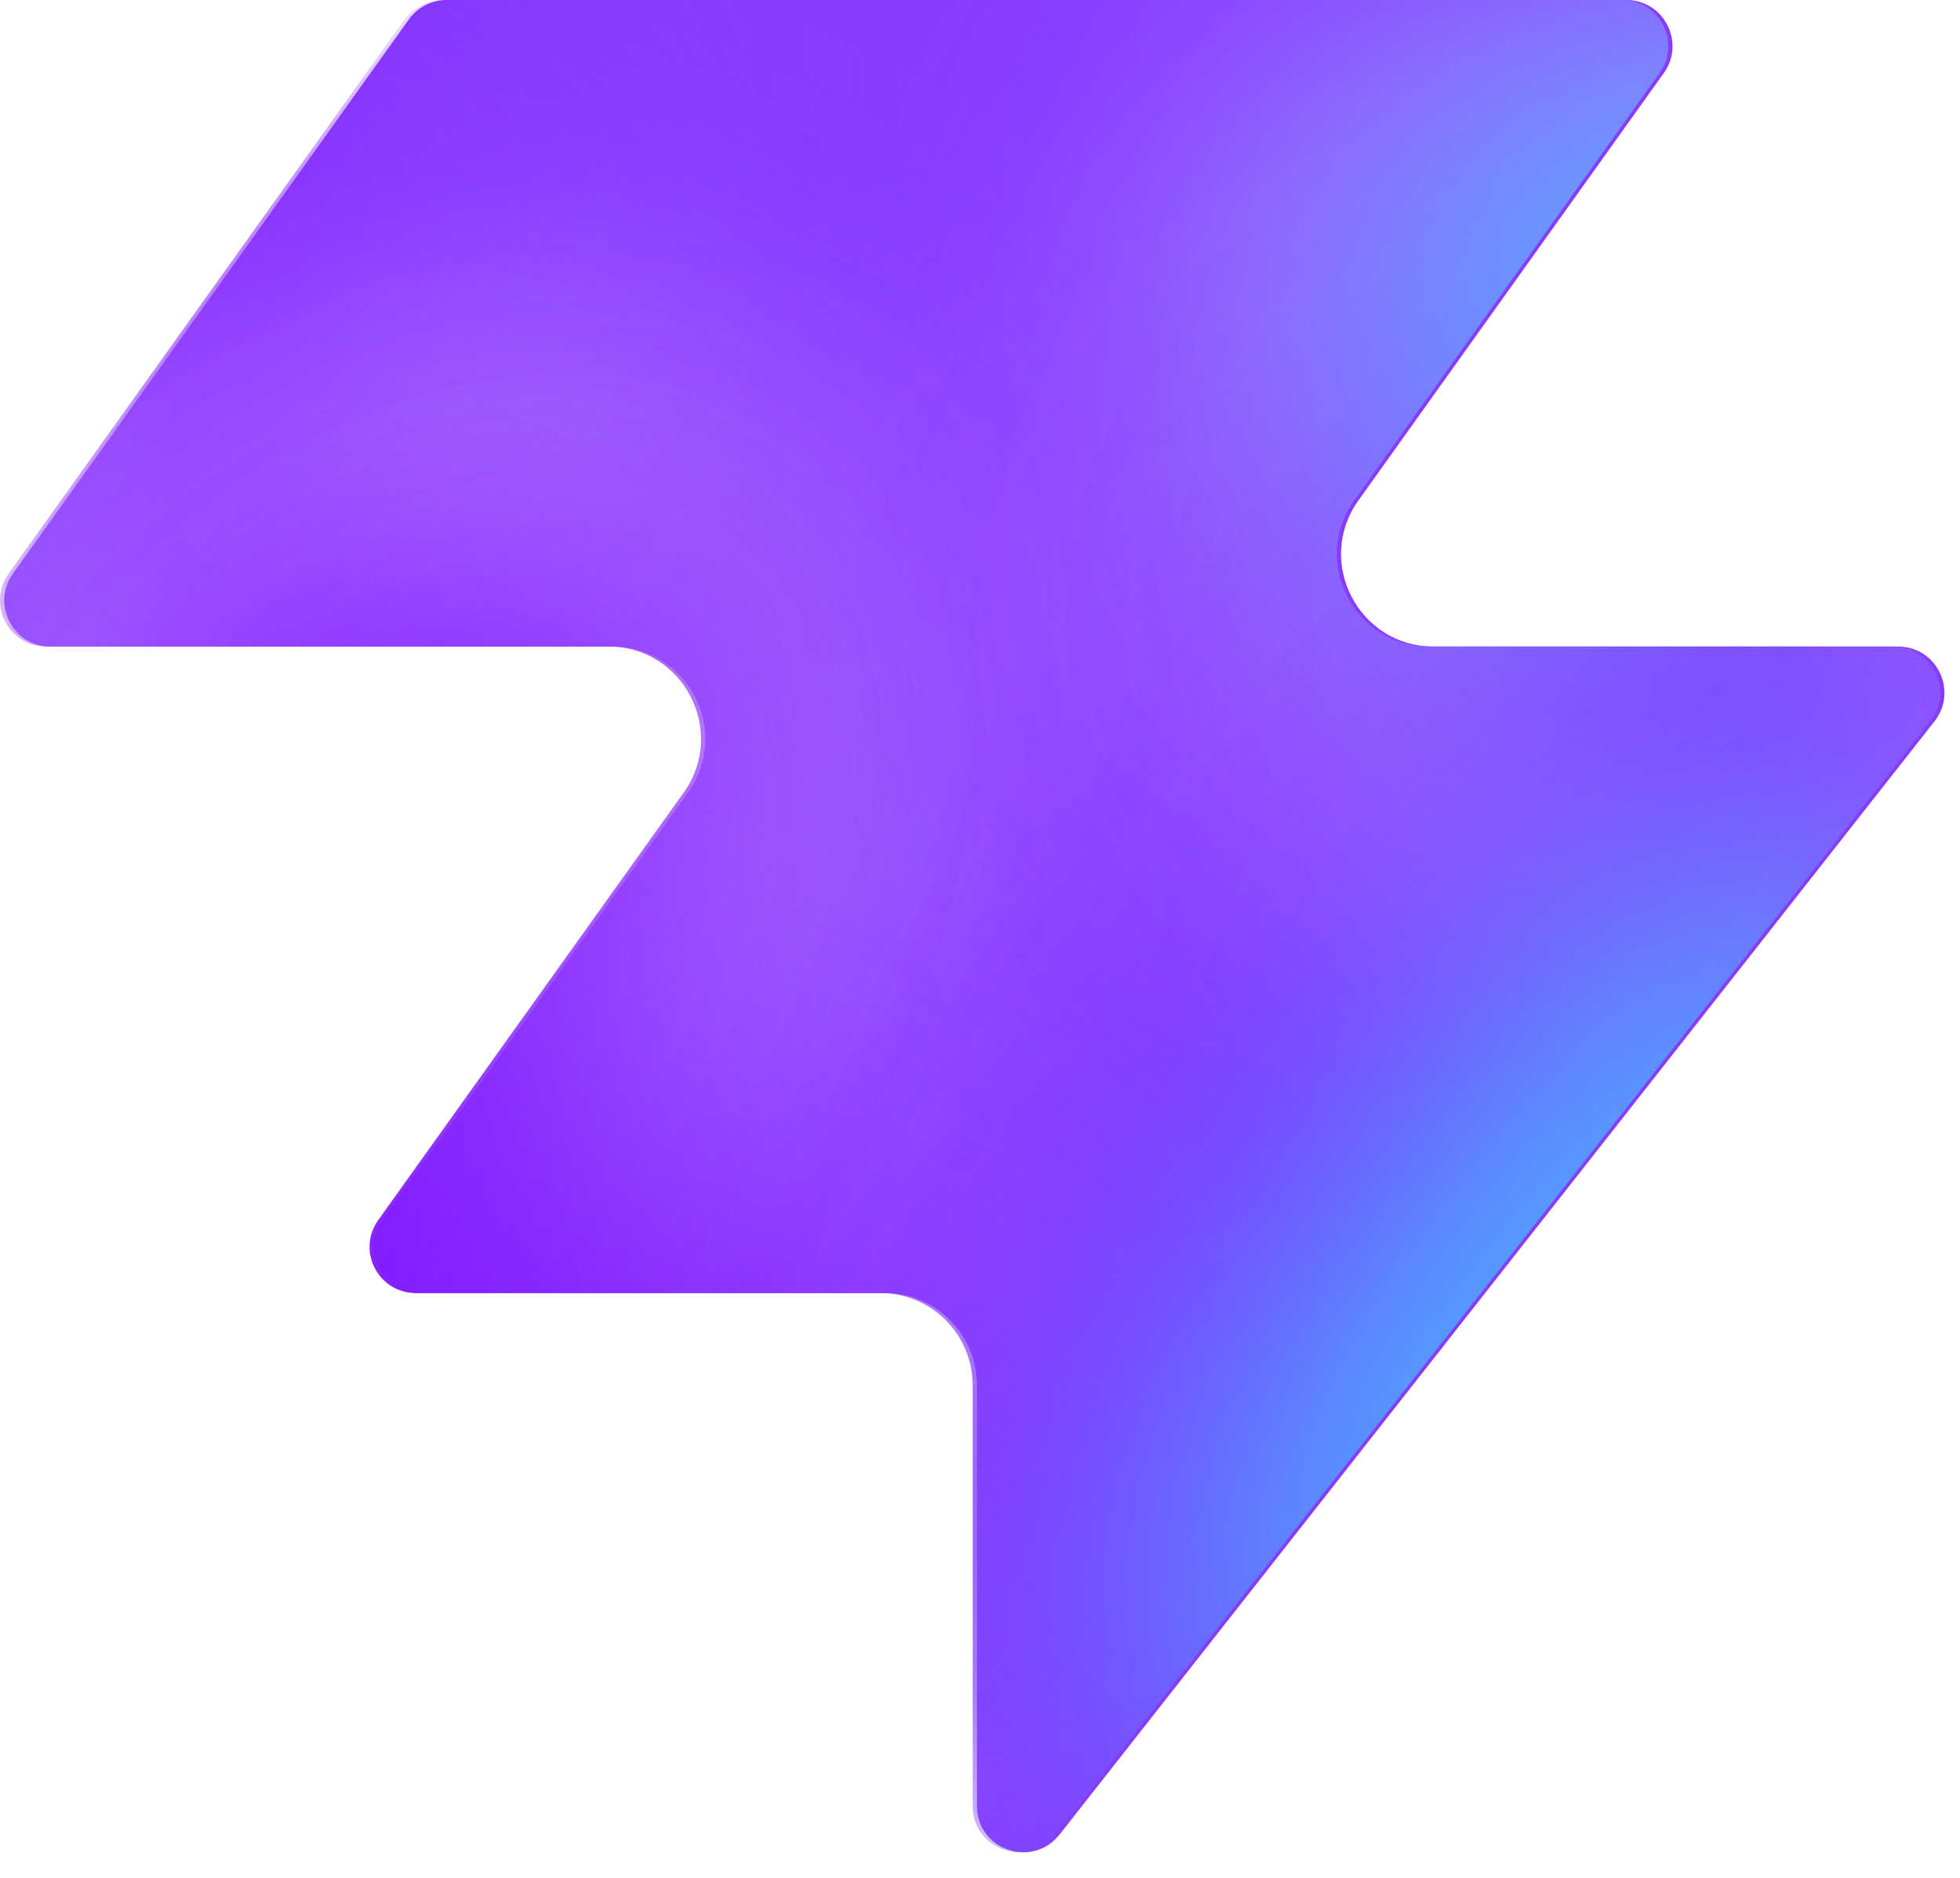
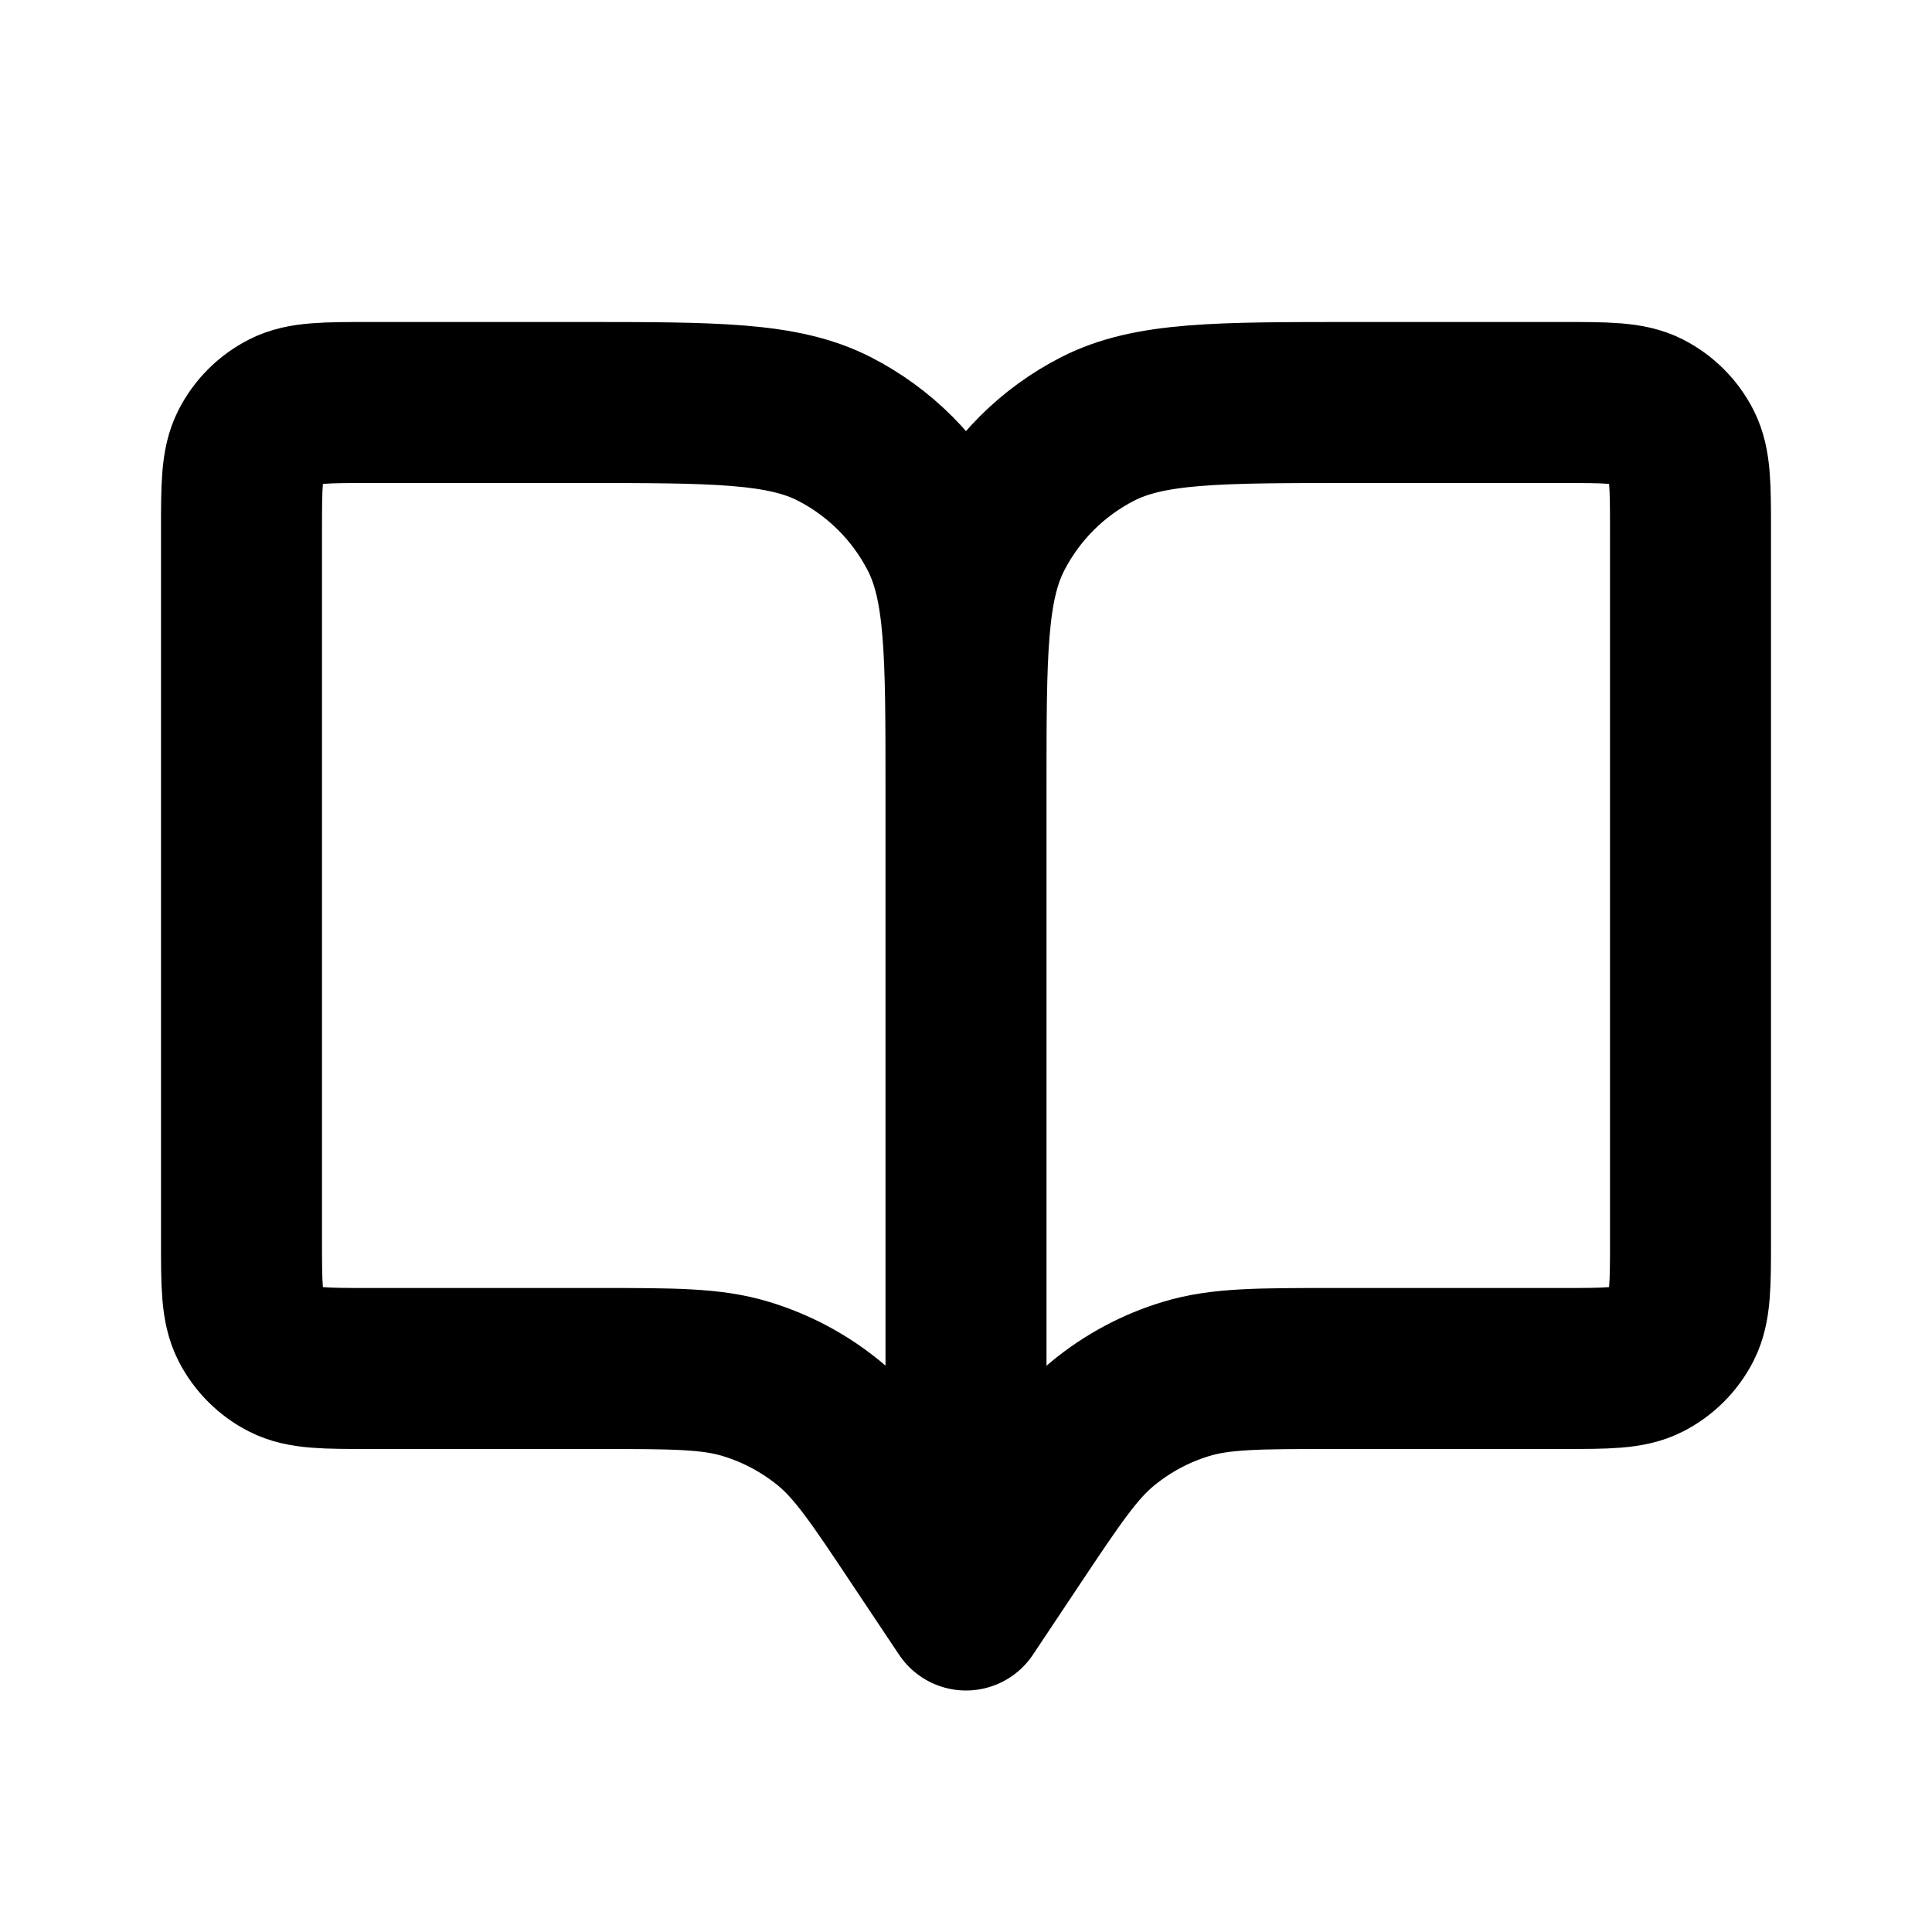
- <svg xmlns="http://www.w3.org/2000/svg" width="48" height="46" fill="none" viewBox="0 0 48 46">
-   <path fill="#863bff" d="M25.946 44.938c-.664.845-2.021.375-2.021-.698V33.937a2.26 2.26 0 0 0-2.262-2.262H10.287c-.92 0-1.456-1.04-.92-1.788l7.48-10.471c1.07-1.497 0-3.578-1.842-3.578H1.237c-.92 0-1.456-1.04-.92-1.788L10.013.474c.214-.297.556-.474.92-.474h28.894c.92 0 1.456 1.04.92 1.788l-7.48 10.471c-1.07 1.498 0 3.579 1.842 3.579h11.377c.943 0 1.473 1.088.89 1.83L25.947 44.94z" style="fill:#863bff;fill:color(display-p3 .525 .23 1);fill-opacity:1" />
-   <mask id="a" width="48" height="46" x="0" y="0" maskUnits="userSpaceOnUse" style="mask-type:alpha">
-     <path fill="#000" d="M25.842 44.938c-.664.844-2.021.375-2.021-.698V33.937a2.26 2.26 0 0 0-2.262-2.262H10.183c-.92 0-1.456-1.04-.92-1.788l7.48-10.471c1.07-1.498 0-3.579-1.842-3.579H1.133c-.92 0-1.456-1.04-.92-1.787L9.91.473c.214-.297.556-.474.92-.474h28.894c.92 0 1.456 1.04.92 1.788l-7.48 10.471c-1.07 1.498 0 3.578 1.842 3.578h11.377c.943 0 1.473 1.088.89 1.832L25.843 44.94z" style="fill:#000;fill-opacity:1" />
-   </mask>
-   <g mask="url(#a)">
-     <g filter="url(#b)">
-       <ellipse cx="5.508" cy="14.704" fill="#ede6ff" rx="5.508" ry="14.704" style="fill:#ede6ff;fill:color(display-p3 .927 .903 1);fill-opacity:1" transform="matrix(.00324 1 1 -.00324 -4.47 31.516)" />
-     </g>
-     <g filter="url(#c)">
-       <ellipse cx="10.399" cy="29.851" fill="#ede6ff" rx="10.399" ry="29.851" style="fill:#ede6ff;fill:color(display-p3 .927 .903 1);fill-opacity:1" transform="matrix(.00324 1 1 -.00324 -39.328 7.883)" />
-     </g>
-     <g filter="url(#d)">
-       <ellipse cx="5.508" cy="30.487" fill="#7e14ff" rx="5.508" ry="30.487" style="fill:#7e14ff;fill:color(display-p3 .492 .077 1);fill-opacity:1" transform="rotate(89.814 -25.913 -14.639)scale(1 -1)" />
-     </g>
-     <g filter="url(#e)">
-       <ellipse cx="5.508" cy="30.599" fill="#7e14ff" rx="5.508" ry="30.599" style="fill:#7e14ff;fill:color(display-p3 .492 .077 1);fill-opacity:1" transform="rotate(89.814 -32.644 -3.334)scale(1 -1)" />
-     </g>
-     <g filter="url(#f)">
-       <ellipse cx="5.508" cy="30.599" fill="#7e14ff" rx="5.508" ry="30.599" style="fill:#7e14ff;fill:color(display-p3 .492 .077 1);fill-opacity:1" transform="matrix(.00324 1 1 -.00324 -34.34 30.47)" />
-     </g>
-     <g filter="url(#g)">
-       <ellipse cx="14.072" cy="22.078" fill="#ede6ff" rx="14.072" ry="22.078" style="fill:#ede6ff;fill:color(display-p3 .927 .903 1);fill-opacity:1" transform="rotate(93.35 24.506 48.493)scale(-1 1)" />
-     </g>
-     <g filter="url(#h)">
-       <ellipse cx="3.47" cy="21.501" fill="#7e14ff" rx="3.47" ry="21.501" style="fill:#7e14ff;fill:color(display-p3 .492 .077 1);fill-opacity:1" transform="rotate(89.009 28.708 47.59)scale(-1 1)" />
-     </g>
-     <g filter="url(#i)">
-       <ellipse cx="3.47" cy="21.501" fill="#7e14ff" rx="3.47" ry="21.501" style="fill:#7e14ff;fill:color(display-p3 .492 .077 1);fill-opacity:1" transform="rotate(89.009 28.708 47.59)scale(-1 1)" />
-     </g>
-     <g filter="url(#j)">
-       <ellipse cx=".387" cy="8.972" fill="#7e14ff" rx="4.407" ry="29.108" style="fill:#7e14ff;fill:color(display-p3 .492 .077 1);fill-opacity:1" transform="rotate(39.51 .387 8.972)" />
-     </g>
-     <g filter="url(#k)">
-       <ellipse cx="47.523" cy="-6.092" fill="#7e14ff" rx="4.407" ry="29.108" style="fill:#7e14ff;fill:color(display-p3 .492 .077 1);fill-opacity:1" transform="rotate(37.892 47.523 -6.092)" />
-     </g>
-     <g filter="url(#l)">
-       <ellipse cx="41.412" cy="6.333" fill="#47bfff" rx="5.971" ry="9.665" style="fill:#47bfff;fill:color(display-p3 .28 .748 1);fill-opacity:1" transform="rotate(37.892 41.412 6.333)" />
-     </g>
-     <g filter="url(#m)">
-       <ellipse cx="-1.879" cy="38.332" fill="#7e14ff" rx="4.407" ry="29.108" style="fill:#7e14ff;fill:color(display-p3 .492 .077 1);fill-opacity:1" transform="rotate(37.892 -1.88 38.332)" />
-     </g>
-     <g filter="url(#n)">
-       <ellipse cx="-1.879" cy="38.332" fill="#7e14ff" rx="4.407" ry="29.108" style="fill:#7e14ff;fill:color(display-p3 .492 .077 1);fill-opacity:1" transform="rotate(37.892 -1.88 38.332)" />
-     </g>
-     <g filter="url(#o)">
-       <ellipse cx="35.651" cy="29.907" fill="#7e14ff" rx="4.407" ry="29.108" style="fill:#7e14ff;fill:color(display-p3 .492 .077 1);fill-opacity:1" transform="rotate(37.892 35.651 29.907)" />
-     </g>
-     <g filter="url(#p)">
-       <ellipse cx="38.418" cy="32.4" fill="#47bfff" rx="5.971" ry="15.297" style="fill:#47bfff;fill:color(display-p3 .28 .748 1);fill-opacity:1" transform="rotate(37.892 38.418 32.4)" />
-     </g>
+ <svg xmlns="http://www.w3.org/2000/svg" width="800px" height="800px" viewBox="0 0 24 24" fill="none">
+   <g id="Interface / Book_Open">
+     <path id="Vector" d="M12 9.8V20M12 9.8C12 8.12 12 7.28 12.327 6.638C12.615 6.074 13.073 5.615 13.638 5.327C14.279 5 15.12 5 16.8 5H19.4C19.96 5 20.24 5 20.454 5.109C20.642 5.205 20.795 5.358 20.891 5.546C21 5.76 21 6.04 21 6.6V15.4C21 15.96 21 16.24 20.891 16.454C20.795 16.642 20.642 16.795 20.454 16.891C20.241 17 19.961 17 19.402 17H16.569C15.63 17 15.16 17 14.733 17.13C14.356 17.244 14.006 17.432 13.701 17.682C13.357 17.965 13.096 18.356 12.575 19.137L12 20M12 9.8C12 8.12 12 7.28 11.673 6.638C11.385 6.074 10.926 5.615 10.362 5.327C9.72 5 8.88 5 7.2 5H4.6C4.04 5 3.76 5 3.546 5.109C3.358 5.205 3.205 5.358 3.109 5.546C3 5.76 3 6.04 3 6.6V15.4C3 15.96 3 16.24 3.109 16.454C3.205 16.642 3.358 16.795 3.546 16.891C3.76 17 4.039 17 4.598 17H7.431C8.37 17 8.839 17 9.266 17.13C9.643 17.244 9.995 17.432 10.3 17.682C10.643 17.964 10.902 18.353 11.418 19.128L12 20" stroke="#000000" stroke-width="2" stroke-linecap="round" stroke-linejoin="round" />
  </g>
-   <defs>
-     <filter id="b" width="60.045" height="41.654" x="-19.77" y="16.149" color-interpolation-filters="sRGB" filterUnits="userSpaceOnUse">
-       <feFlood flood-opacity="0" result="BackgroundImageFix" />
-       <feBlend in="SourceGraphic" in2="BackgroundImageFix" result="shape" />
-       <feGaussianBlur result="effect1_foregroundBlur_2002_17158" stdDeviation="7.659" />
-     </filter>
-     <filter id="c" width="90.34" height="51.437" x="-54.613" y="-7.533" color-interpolation-filters="sRGB" filterUnits="userSpaceOnUse">
-       <feFlood flood-opacity="0" result="BackgroundImageFix" />
-       <feBlend in="SourceGraphic" in2="BackgroundImageFix" result="shape" />
-       <feGaussianBlur result="effect1_foregroundBlur_2002_17158" stdDeviation="7.659" />
-     </filter>
-     <filter id="d" width="79.355" height="29.4" x="-49.64" y="2.03" color-interpolation-filters="sRGB" filterUnits="userSpaceOnUse">
-       <feFlood flood-opacity="0" result="BackgroundImageFix" />
-       <feBlend in="SourceGraphic" in2="BackgroundImageFix" result="shape" />
-       <feGaussianBlur result="effect1_foregroundBlur_2002_17158" stdDeviation="4.596" />
-     </filter>
-     <filter id="e" width="79.579" height="29.4" x="-45.045" y="20.029" color-interpolation-filters="sRGB" filterUnits="userSpaceOnUse">
-       <feFlood flood-opacity="0" result="BackgroundImageFix" />
-       <feBlend in="SourceGraphic" in2="BackgroundImageFix" result="shape" />
-       <feGaussianBlur result="effect1_foregroundBlur_2002_17158" stdDeviation="4.596" />
-     </filter>
-     <filter id="f" width="79.579" height="29.4" x="-43.513" y="21.178" color-interpolation-filters="sRGB" filterUnits="userSpaceOnUse">
-       <feFlood flood-opacity="0" result="BackgroundImageFix" />
-       <feBlend in="SourceGraphic" in2="BackgroundImageFix" result="shape" />
-       <feGaussianBlur result="effect1_foregroundBlur_2002_17158" stdDeviation="4.596" />
-     </filter>
-     <filter id="g" width="74.749" height="58.852" x="15.756" y="-17.901" color-interpolation-filters="sRGB" filterUnits="userSpaceOnUse">
-       <feFlood flood-opacity="0" result="BackgroundImageFix" />
-       <feBlend in="SourceGraphic" in2="BackgroundImageFix" result="shape" />
-       <feGaussianBlur result="effect1_foregroundBlur_2002_17158" stdDeviation="7.659" />
-     </filter>
-     <filter id="h" width="61.377" height="25.362" x="23.548" y="2.284" color-interpolation-filters="sRGB" filterUnits="userSpaceOnUse">
-       <feFlood flood-opacity="0" result="BackgroundImageFix" />
-       <feBlend in="SourceGraphic" in2="BackgroundImageFix" result="shape" />
-       <feGaussianBlur result="effect1_foregroundBlur_2002_17158" stdDeviation="4.596" />
-     </filter>
-     <filter id="i" width="61.377" height="25.362" x="23.548" y="2.284" color-interpolation-filters="sRGB" filterUnits="userSpaceOnUse">
-       <feFlood flood-opacity="0" result="BackgroundImageFix" />
-       <feBlend in="SourceGraphic" in2="BackgroundImageFix" result="shape" />
-       <feGaussianBlur result="effect1_foregroundBlur_2002_17158" stdDeviation="4.596" />
-     </filter>
-     <filter id="j" width="56.045" height="63.649" x="-27.636" y="-22.853" color-interpolation-filters="sRGB" filterUnits="userSpaceOnUse">
-       <feFlood flood-opacity="0" result="BackgroundImageFix" />
-       <feBlend in="SourceGraphic" in2="BackgroundImageFix" result="shape" />
-       <feGaussianBlur result="effect1_foregroundBlur_2002_17158" stdDeviation="4.596" />
-     </filter>
-     <filter id="k" width="54.814" height="64.646" x="20.116" y="-38.415" color-interpolation-filters="sRGB" filterUnits="userSpaceOnUse">
-       <feFlood flood-opacity="0" result="BackgroundImageFix" />
-       <feBlend in="SourceGraphic" in2="BackgroundImageFix" result="shape" />
-       <feGaussianBlur result="effect1_foregroundBlur_2002_17158" stdDeviation="4.596" />
-     </filter>
-     <filter id="l" width="33.541" height="35.313" x="24.641" y="-11.323" color-interpolation-filters="sRGB" filterUnits="userSpaceOnUse">
-       <feFlood flood-opacity="0" result="BackgroundImageFix" />
-       <feBlend in="SourceGraphic" in2="BackgroundImageFix" result="shape" />
-       <feGaussianBlur result="effect1_foregroundBlur_2002_17158" stdDeviation="4.596" />
-     </filter>
-     <filter id="m" width="54.814" height="64.646" x="-29.286" y="6.009" color-interpolation-filters="sRGB" filterUnits="userSpaceOnUse">
-       <feFlood flood-opacity="0" result="BackgroundImageFix" />
-       <feBlend in="SourceGraphic" in2="BackgroundImageFix" result="shape" />
-       <feGaussianBlur result="effect1_foregroundBlur_2002_17158" stdDeviation="4.596" />
-     </filter>
-     <filter id="n" width="54.814" height="64.646" x="-29.286" y="6.009" color-interpolation-filters="sRGB" filterUnits="userSpaceOnUse">
-       <feFlood flood-opacity="0" result="BackgroundImageFix" />
-       <feBlend in="SourceGraphic" in2="BackgroundImageFix" result="shape" />
-       <feGaussianBlur result="effect1_foregroundBlur_2002_17158" stdDeviation="4.596" />
-     </filter>
-     <filter id="o" width="54.814" height="64.646" x="8.244" y="-2.416" color-interpolation-filters="sRGB" filterUnits="userSpaceOnUse">
-       <feFlood flood-opacity="0" result="BackgroundImageFix" />
-       <feBlend in="SourceGraphic" in2="BackgroundImageFix" result="shape" />
-       <feGaussianBlur result="effect1_foregroundBlur_2002_17158" stdDeviation="4.596" />
-     </filter>
-     <filter id="p" width="39.409" height="43.623" x="18.713" y="10.588" color-interpolation-filters="sRGB" filterUnits="userSpaceOnUse">
-       <feFlood flood-opacity="0" result="BackgroundImageFix" />
-       <feBlend in="SourceGraphic" in2="BackgroundImageFix" result="shape" />
-       <feGaussianBlur result="effect1_foregroundBlur_2002_17158" stdDeviation="4.596" />
-     </filter>
-   </defs>
</svg>
